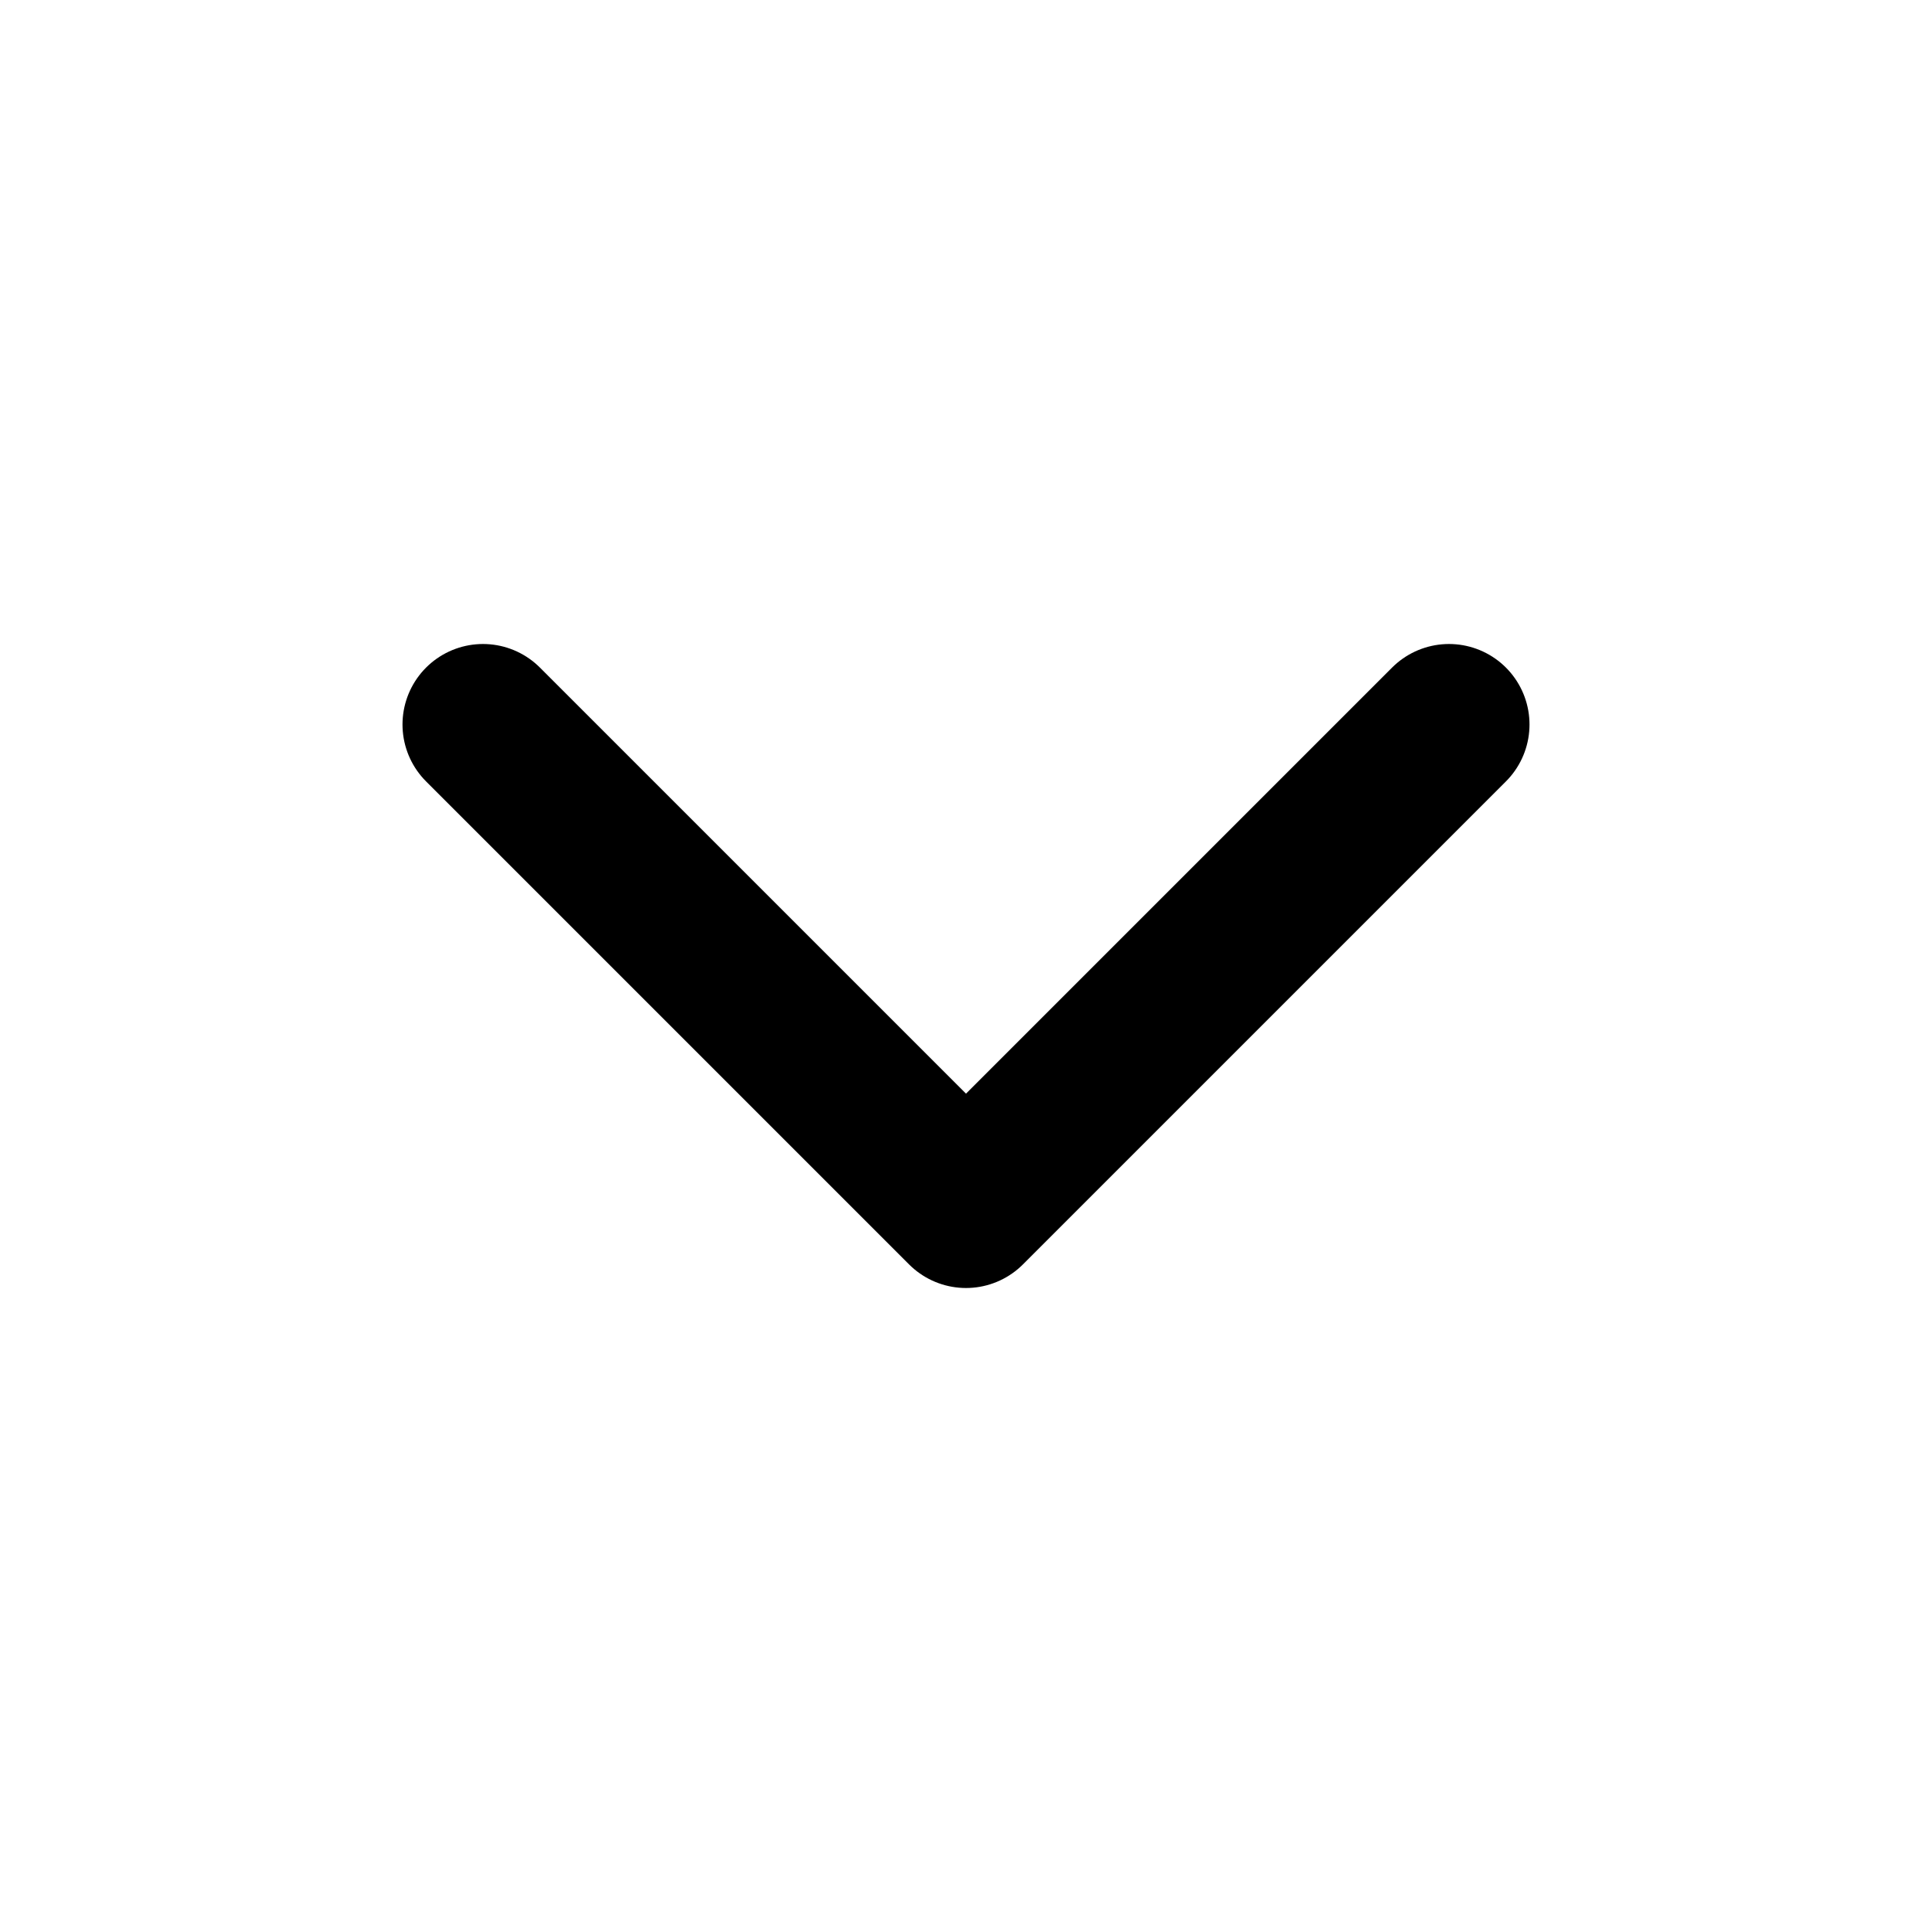
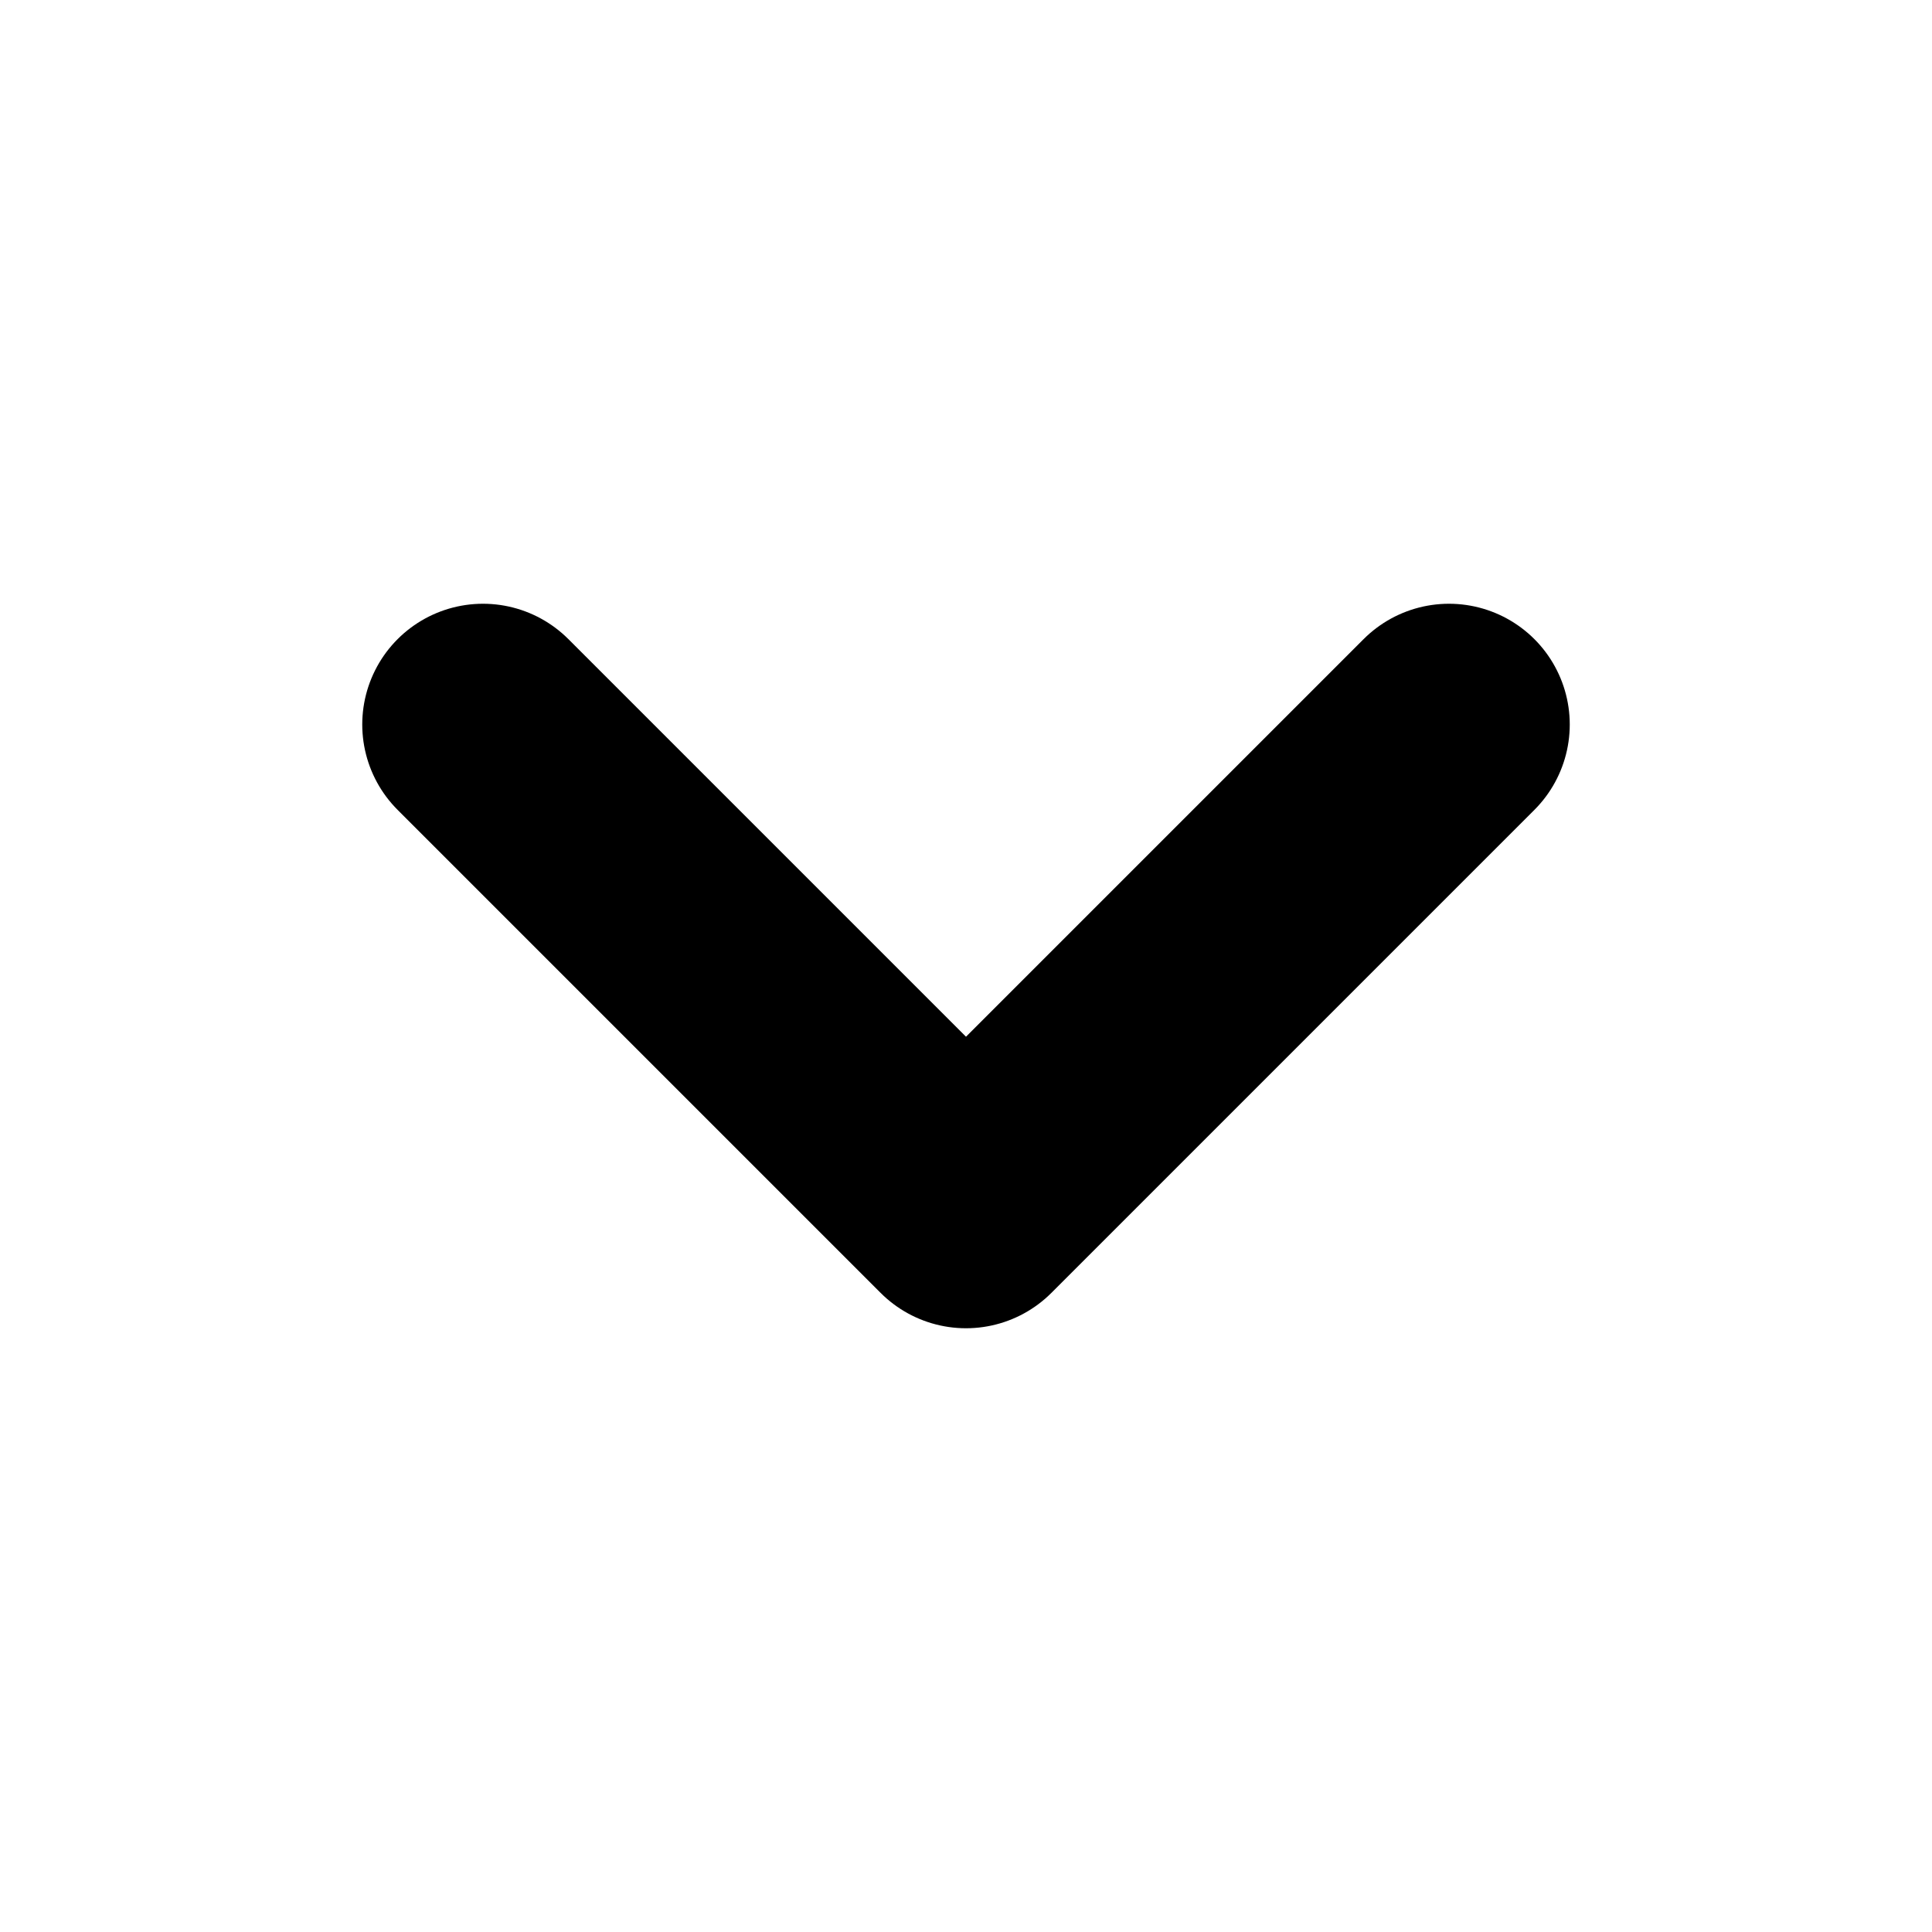
- <svg xmlns="http://www.w3.org/2000/svg" width="12" height="12" viewBox="0 0 24 24" fill="none" stroke="currentColor" stroke-width="2" stroke-linecap="round" stroke-linejoin="round" class="feather feather-chevron-down">
-   <polyline points="6 9 12 15 18 9" />
+ <svg xmlns="http://www.w3.org/2000/svg" width="12" height="12" viewBox="0 0 24 24" fill="none" stroke="currentColor" stroke-width="3" stroke-linecap="round" stroke-linejoin="round">
+   <path d="m6 9 6 6 6-6" />
</svg>
